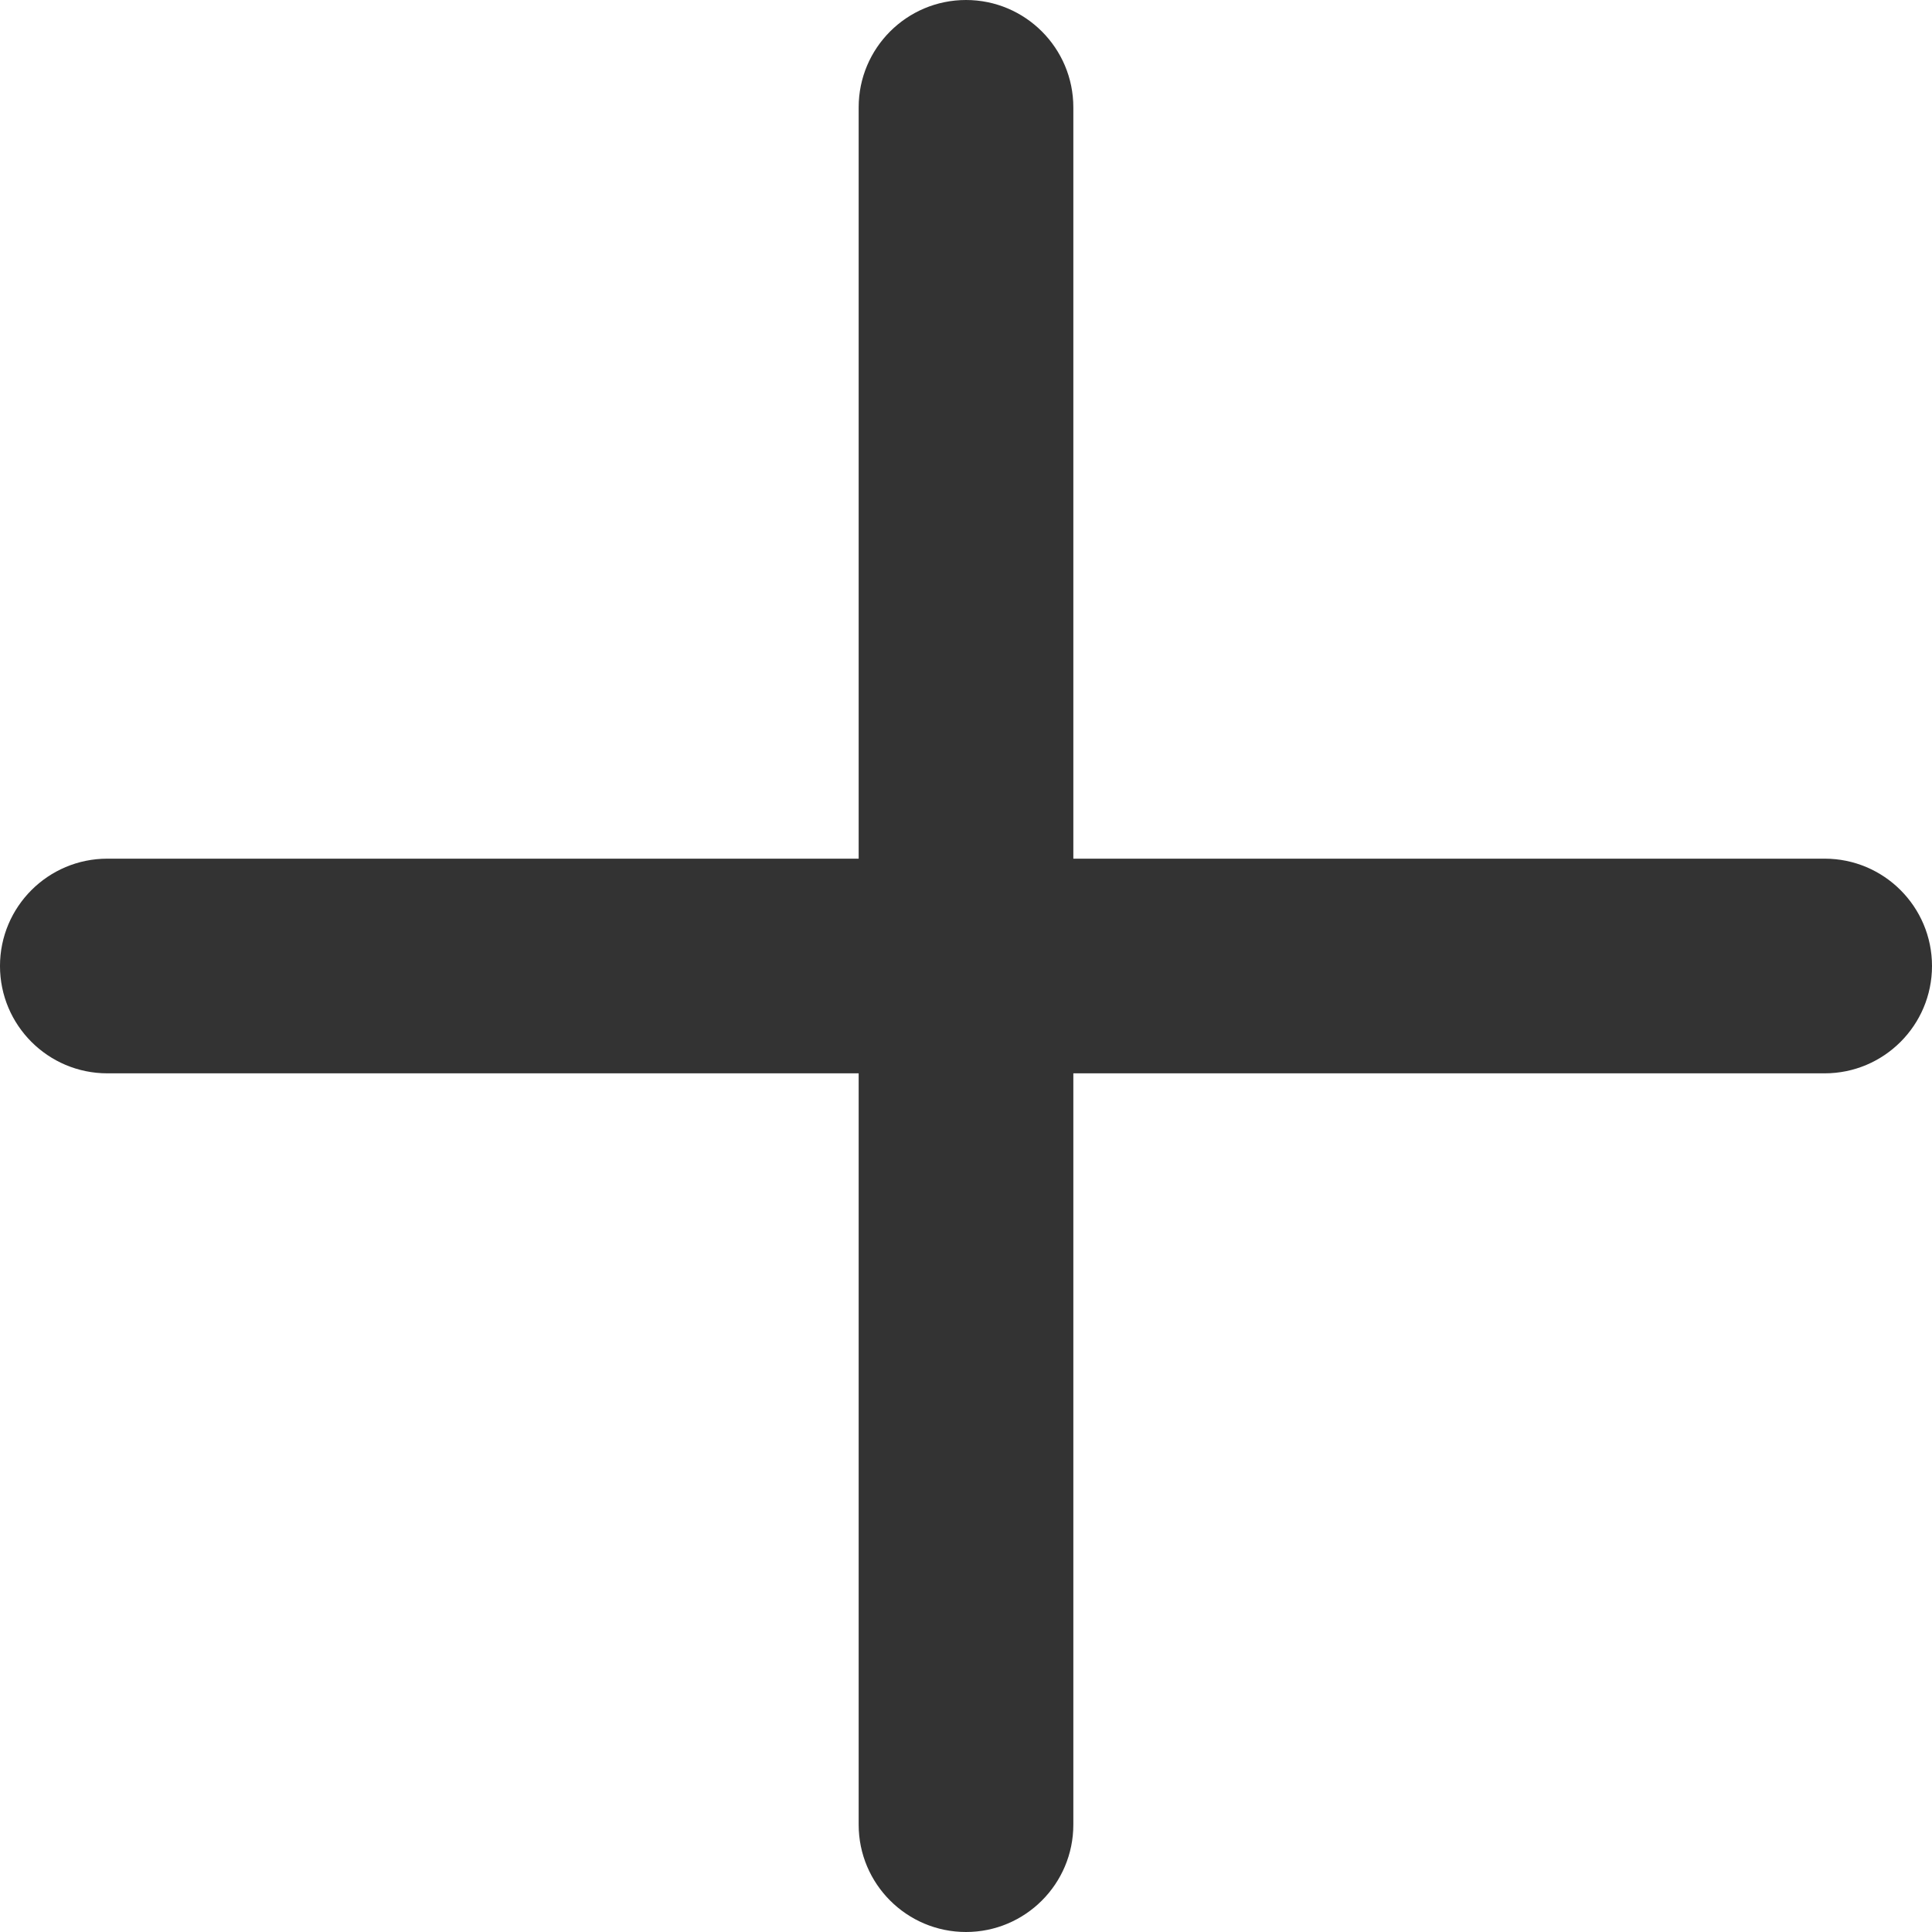
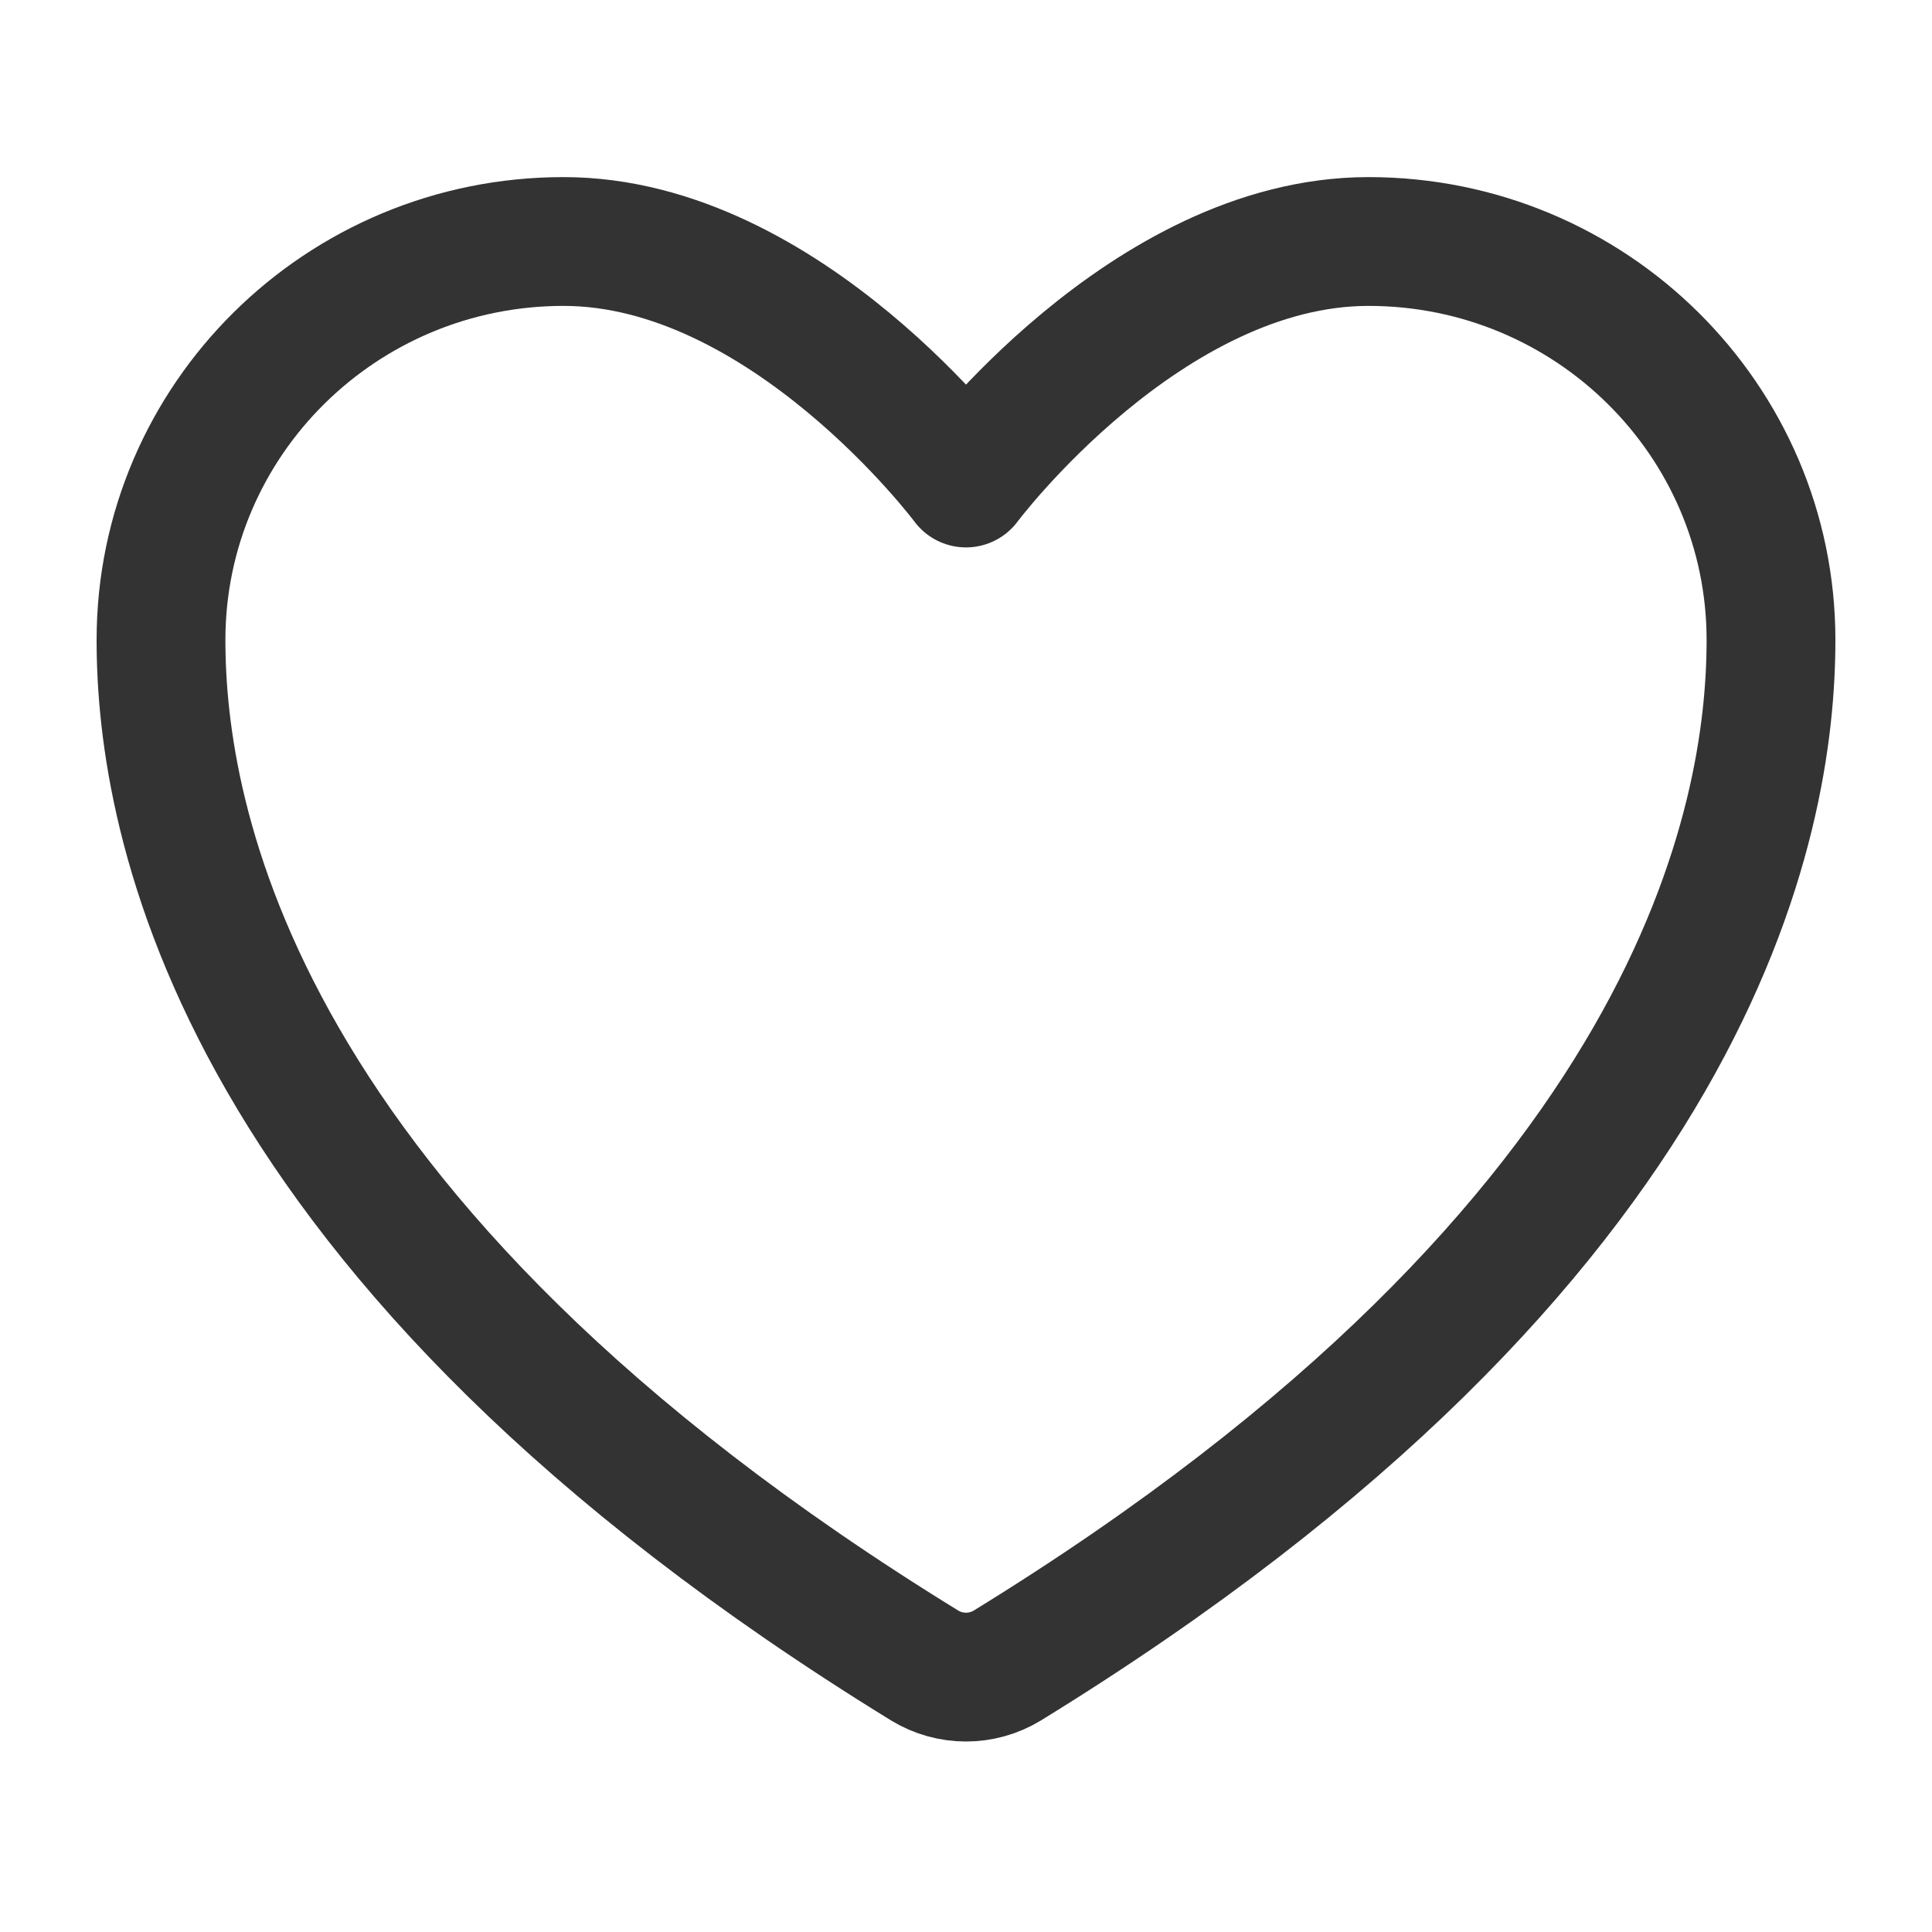
- <svg xmlns="http://www.w3.org/2000/svg" width="18" height="18" viewBox="0 0 18 18" fill="none">
-   <path fill-rule="evenodd" clip-rule="evenodd" d="M1 8C0.448 8 -9.30577e-05 8.448 -9.30261e-05 9C-9.30577e-05 9.552 0.448 10 1 10L8 10L8 17C8 17.552 8.448 18 9 18C9.552 18 10 17.552 10 17L10 10H17C17.552 10 18 9.552 18 9C18 8.448 17.552 8 17 8H10L10 1C10 0.448 9.552 1.30289e-08 9 4.13424e-07C8.448 1.07859e-07 8 0.448 8 1L8 8L1 8Z" fill="black" fill-opacity="0.8" />
+ <svg xmlns="http://www.w3.org/2000/svg" width="30" height="30" viewBox="0 0 30 30" fill="none">
+   <path d="M8.75 3.75C5.299 3.75 2.5 6.52 2.5 9.938C2.5 12.696 3.594 19.244 14.36 25.863C14.553 25.98 14.774 26.042 15 26.042C15.226 26.042 15.447 25.98 15.64 25.863C26.406 19.244 27.5 12.696 27.5 9.938C27.5 6.52 24.701 3.75 21.25 3.75C17.799 3.75 15 7.5 15 7.5C15 7.5 12.201 3.75 8.75 3.75Z" stroke="black" stroke-opacity="0.8" stroke-width="2" stroke-linecap="round" stroke-linejoin="round" />
</svg>
